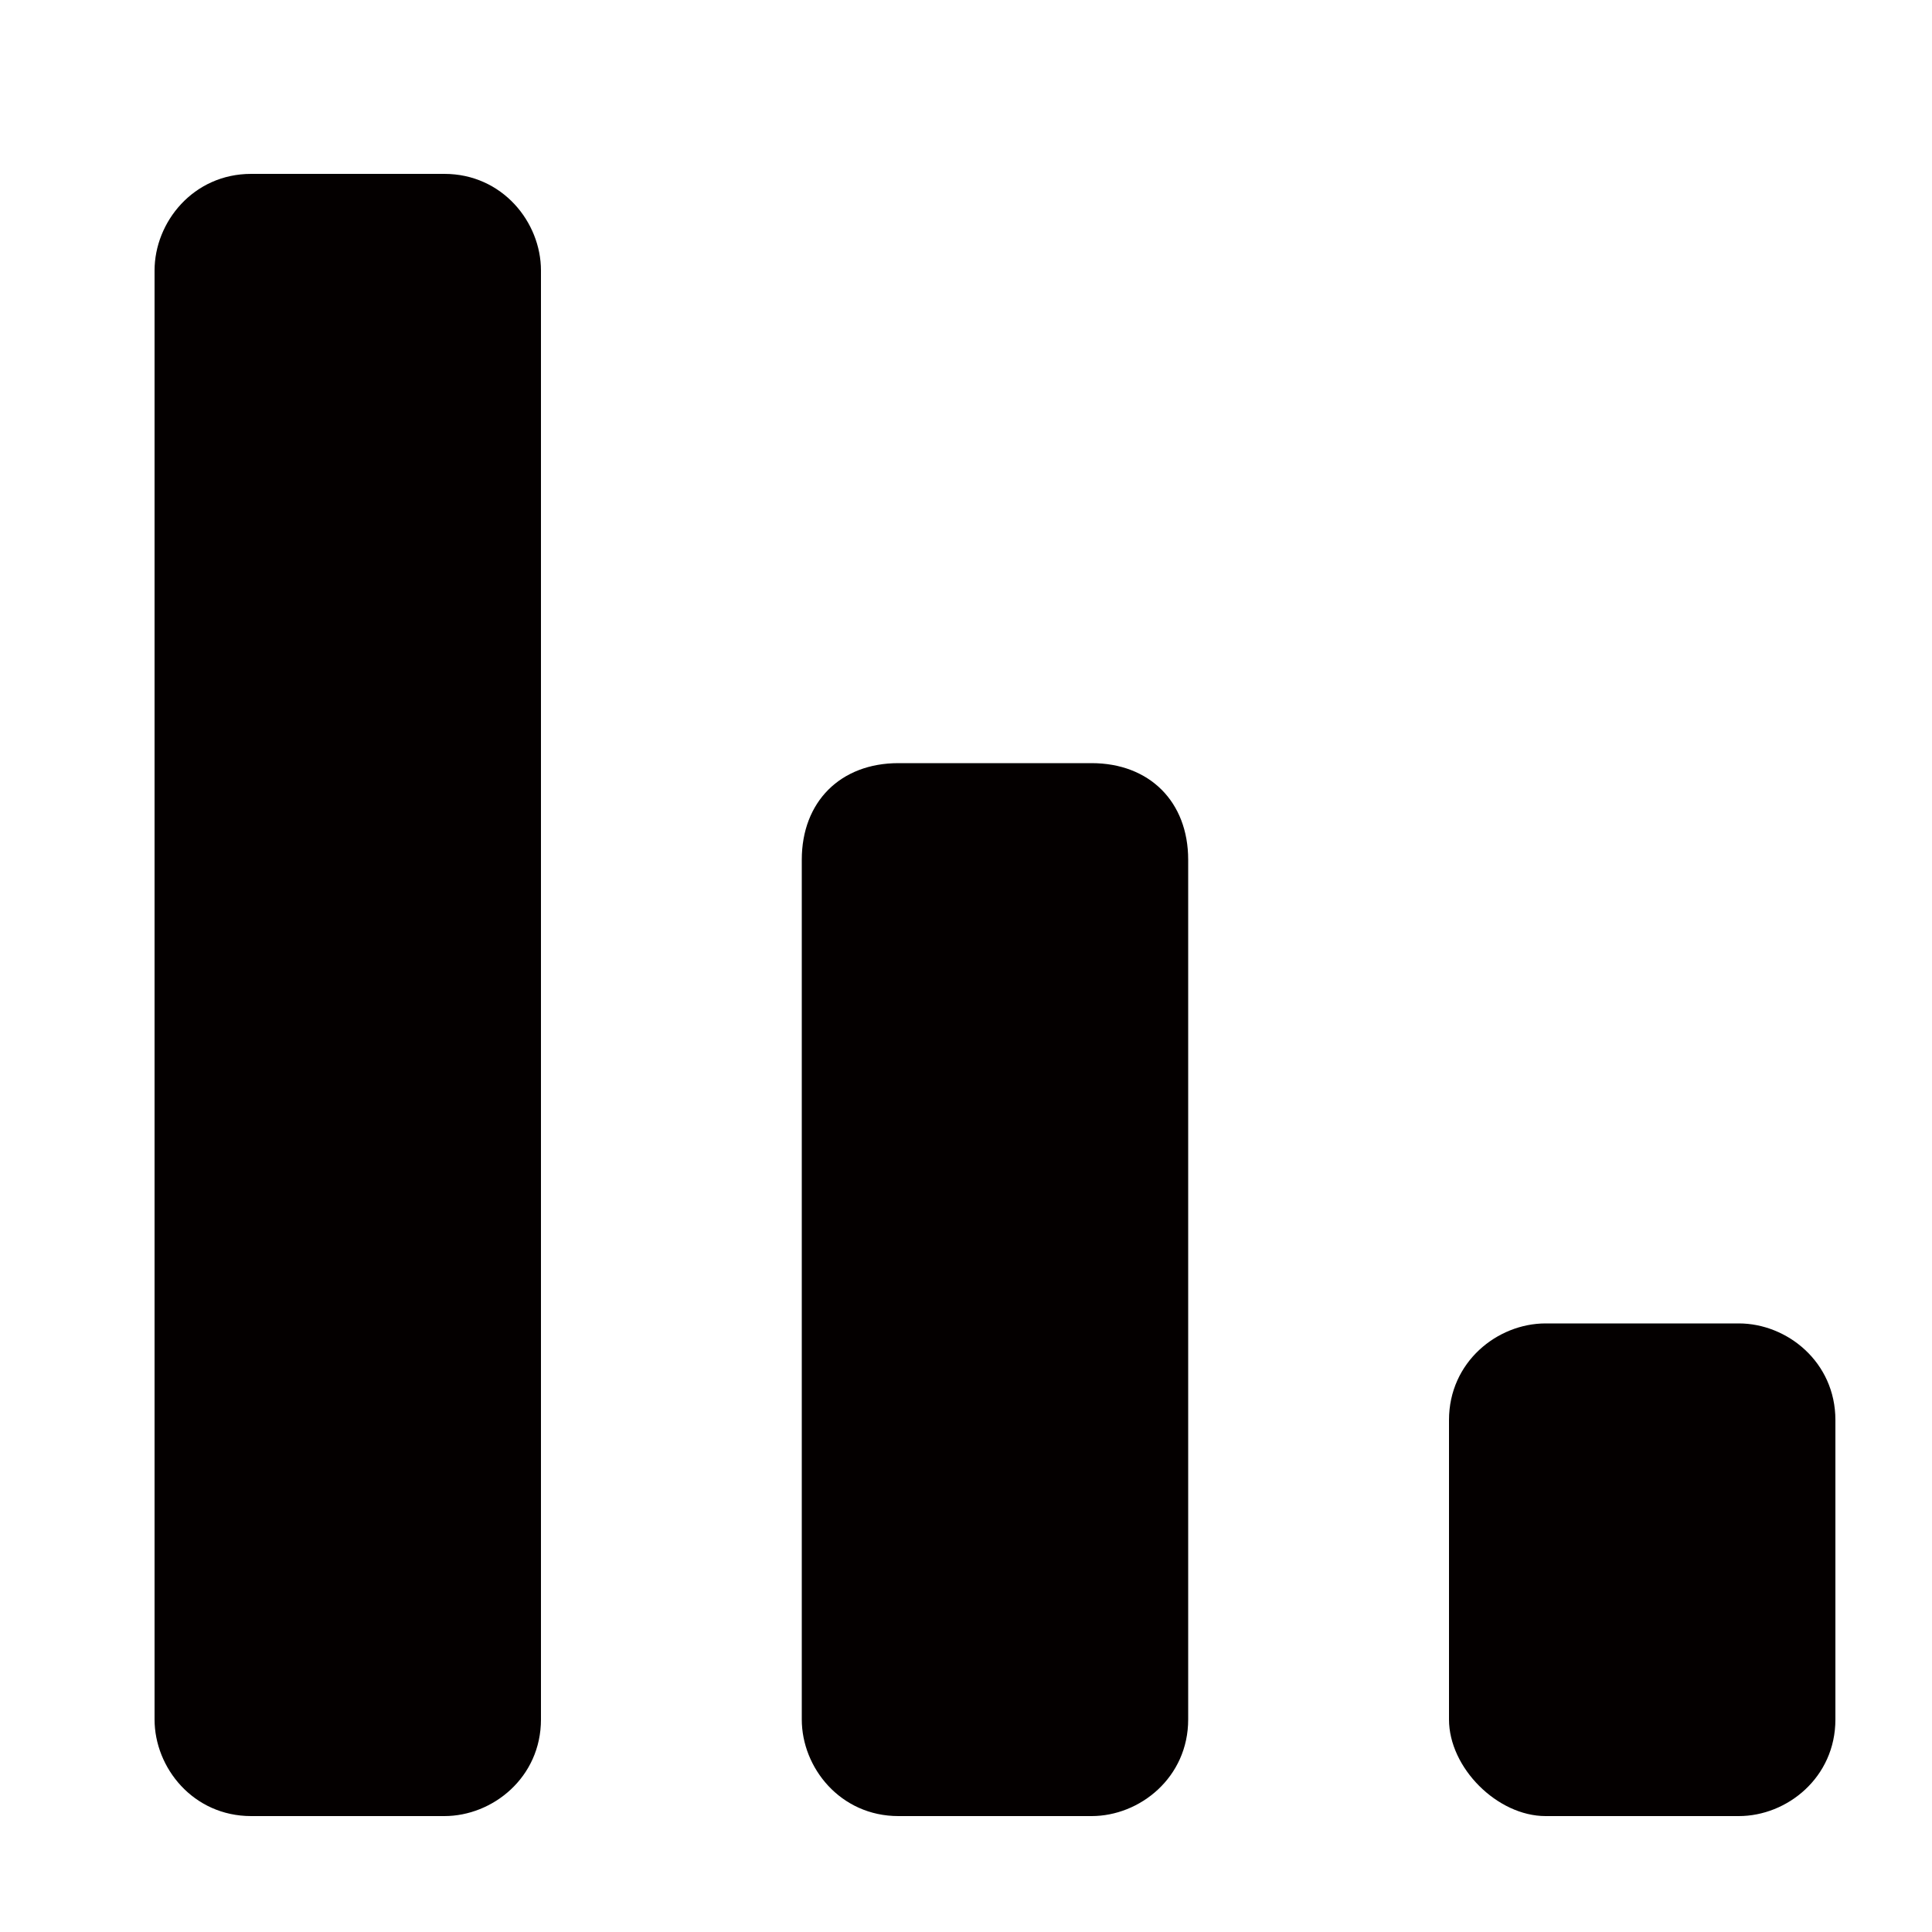
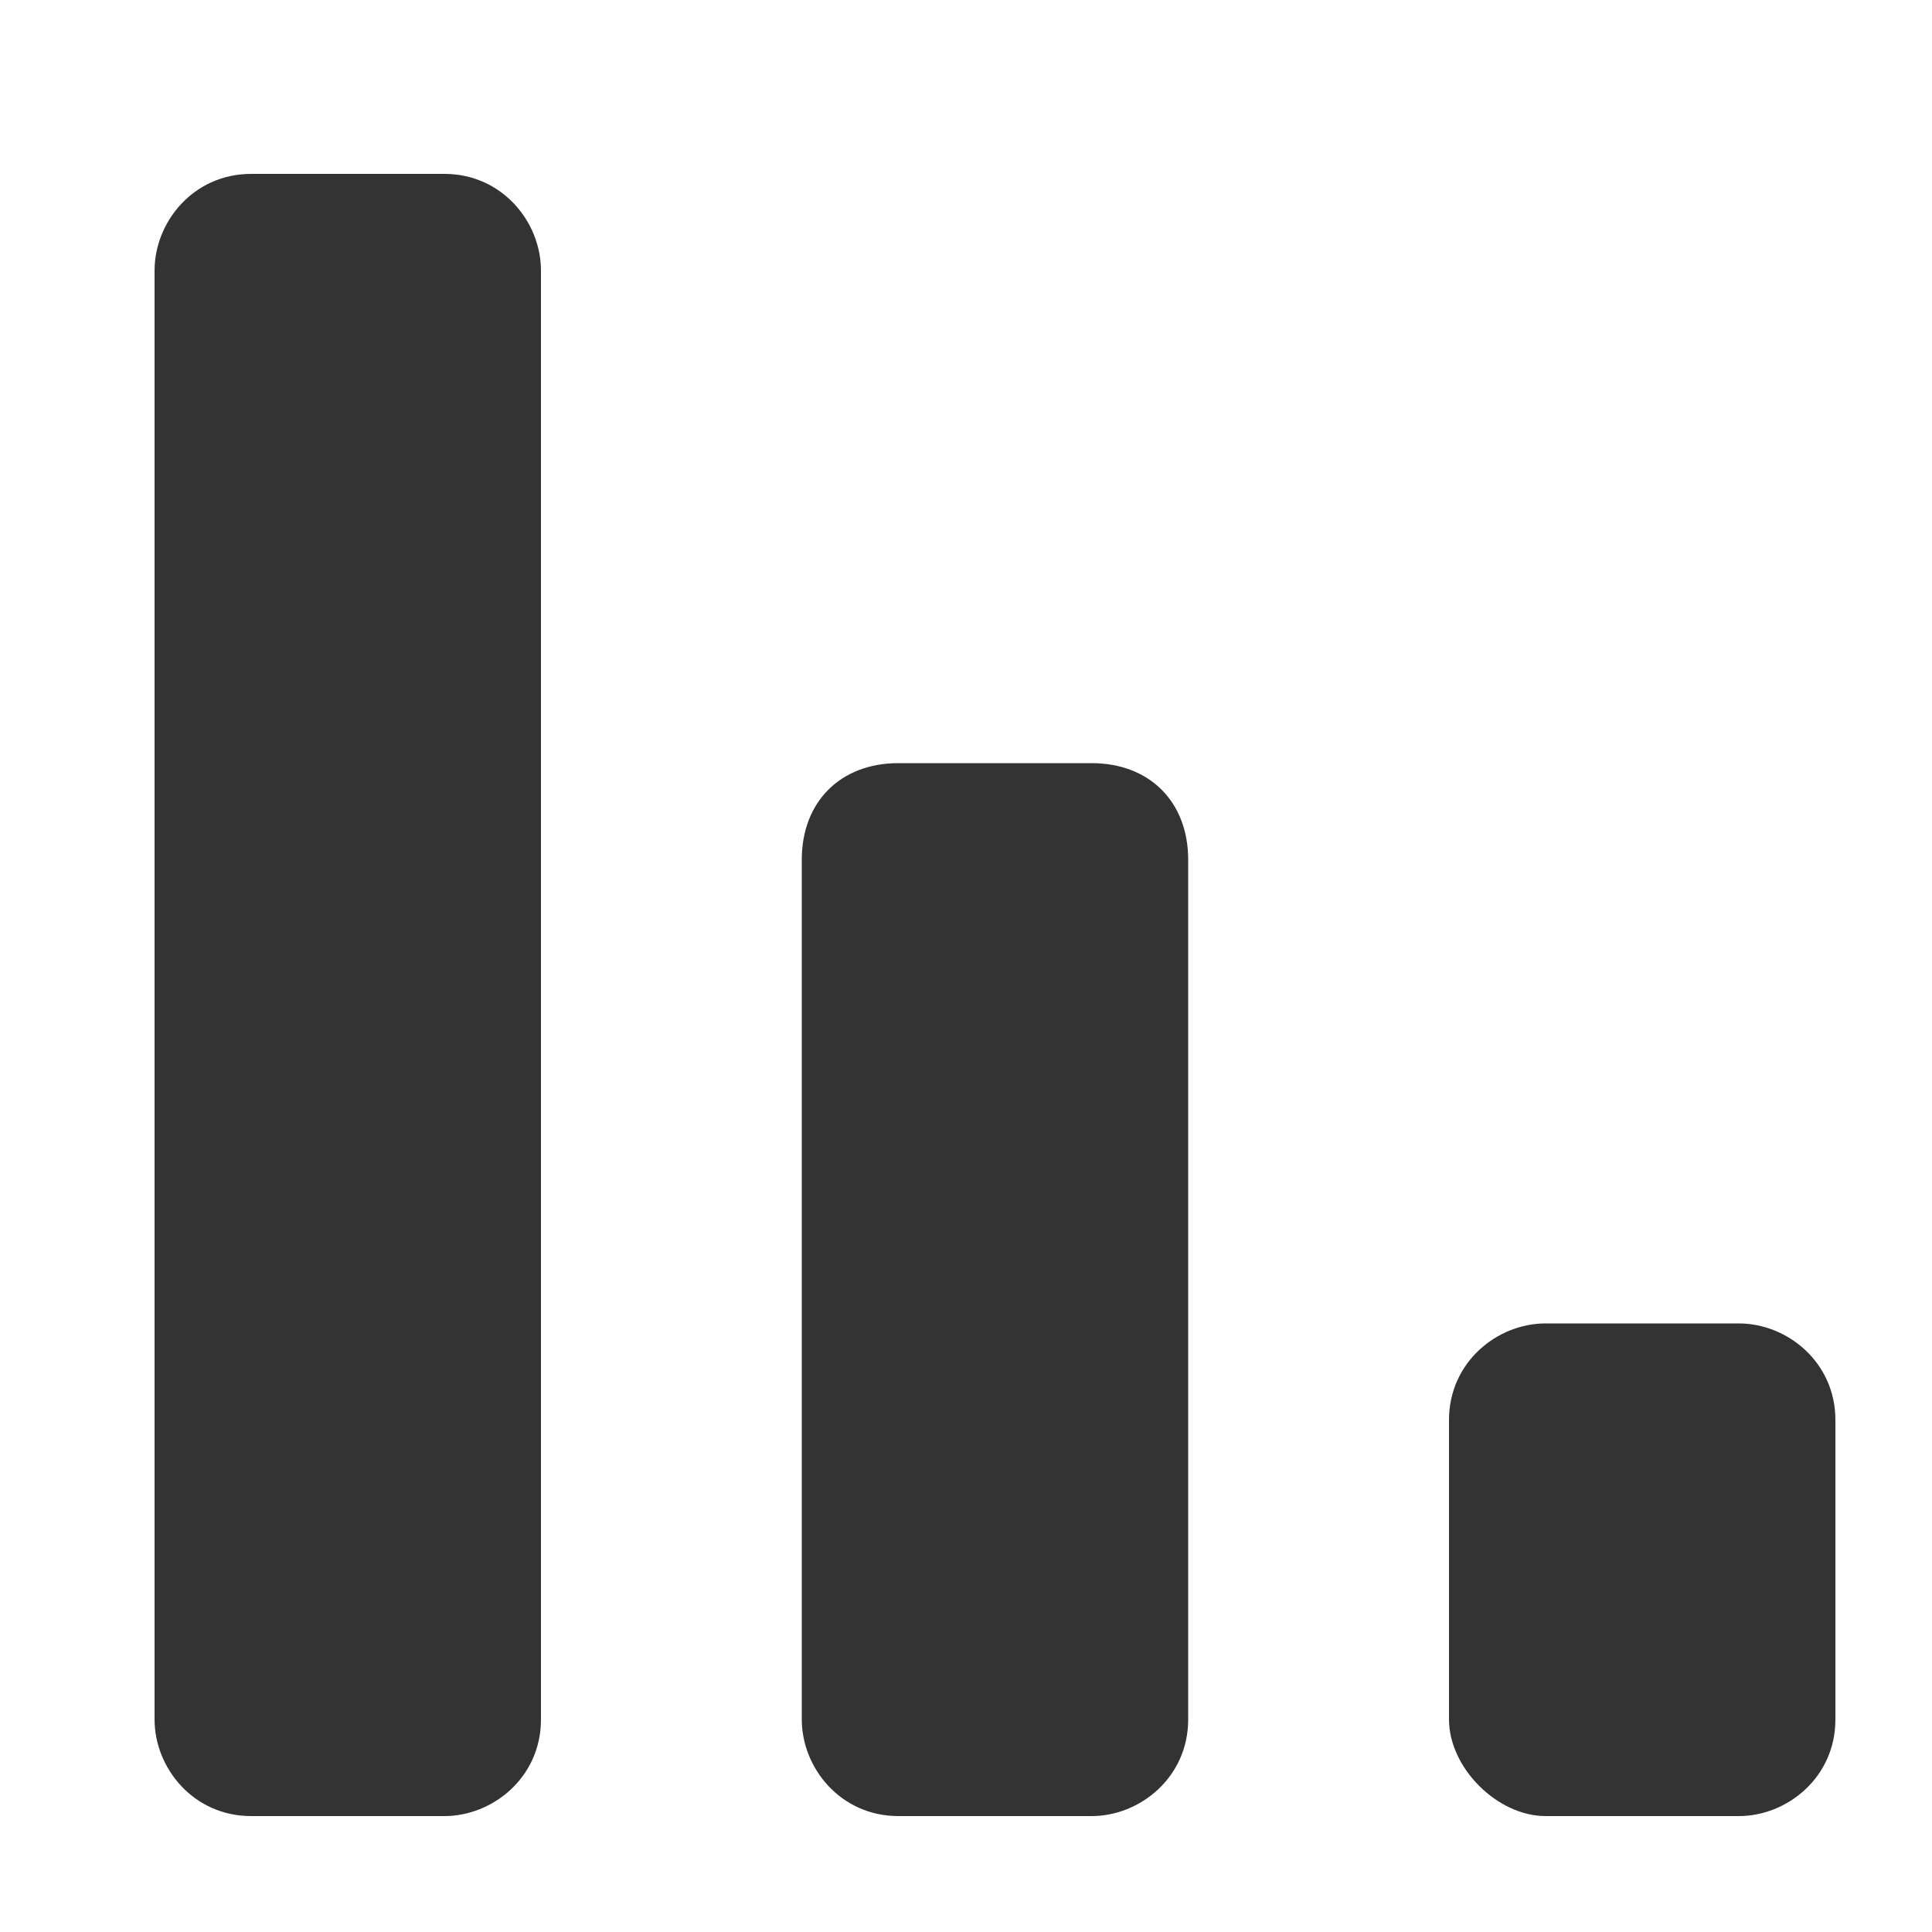
- <svg xmlns="http://www.w3.org/2000/svg" version="1.1" id="图层_1" x="0px" y="0px" viewBox="0 0 20 20" style="enable-background:new 0 0 20 20;" xml:space="preserve">
-   <style type="text/css">
- 	.st0{fill:#040000;}
- </style>
-   <path class="st0" d="M4.6,18.8h-2c-0.6,0-1-0.5-1-1v-15c0-0.5,0.4-1,1-1h2c0.6,0,1,0.5,1,1v15C5.6,18.4,5.1,18.8,4.6,18.8z" />
-   <path class="st0" d="M11.3,18.8h-2c-0.6,0-1-0.5-1-1V8.9c0-0.6,0.4-1,1-1h2c0.6,0,1,0.4,1,1v8.9C12.3,18.4,11.8,18.8,11.3,18.8z" />
-   <path class="st0" d="M18,18.8h-2c-0.5,0-1-0.5-1-1v-3.1c0-0.6,0.5-1,1-1h2c0.5,0,1,0.4,1,1v3.1C19,18.4,18.5,18.8,18,18.8z" />
+ <svg xmlns="http://www.w3.org/2000/svg" class="icon" width="200px" height="200.00px" viewBox="0 0 1024 1024" version="1.1">
+   <path fill="#333333" d="M235.52 962.56h-102.4c-30.72 0-51.2-25.6-51.2-51.2v-768c0-25.6 20.48-51.2 51.2-51.2h102.4c30.72 0 51.2 25.6 51.2 51.2v768c0 30.72-25.6 51.2-51.2 51.2zM578.56 962.56h-102.4c-30.72 0-51.2-25.6-51.2-51.2V455.68c0-30.72 20.48-51.2 51.2-51.2h102.4c30.72 0 51.2 20.48 51.2 51.2v455.68c0 30.72-25.6 51.2-51.2 51.2zM921.6 962.56h-102.4c-25.6 0-51.2-25.6-51.2-51.2v-158.72c0-30.72 25.6-51.2 51.2-51.2h102.4c25.6 0 51.2 20.48 51.2 51.2v158.72c0 30.72-25.6 51.2-51.2 51.2z" />
</svg>
